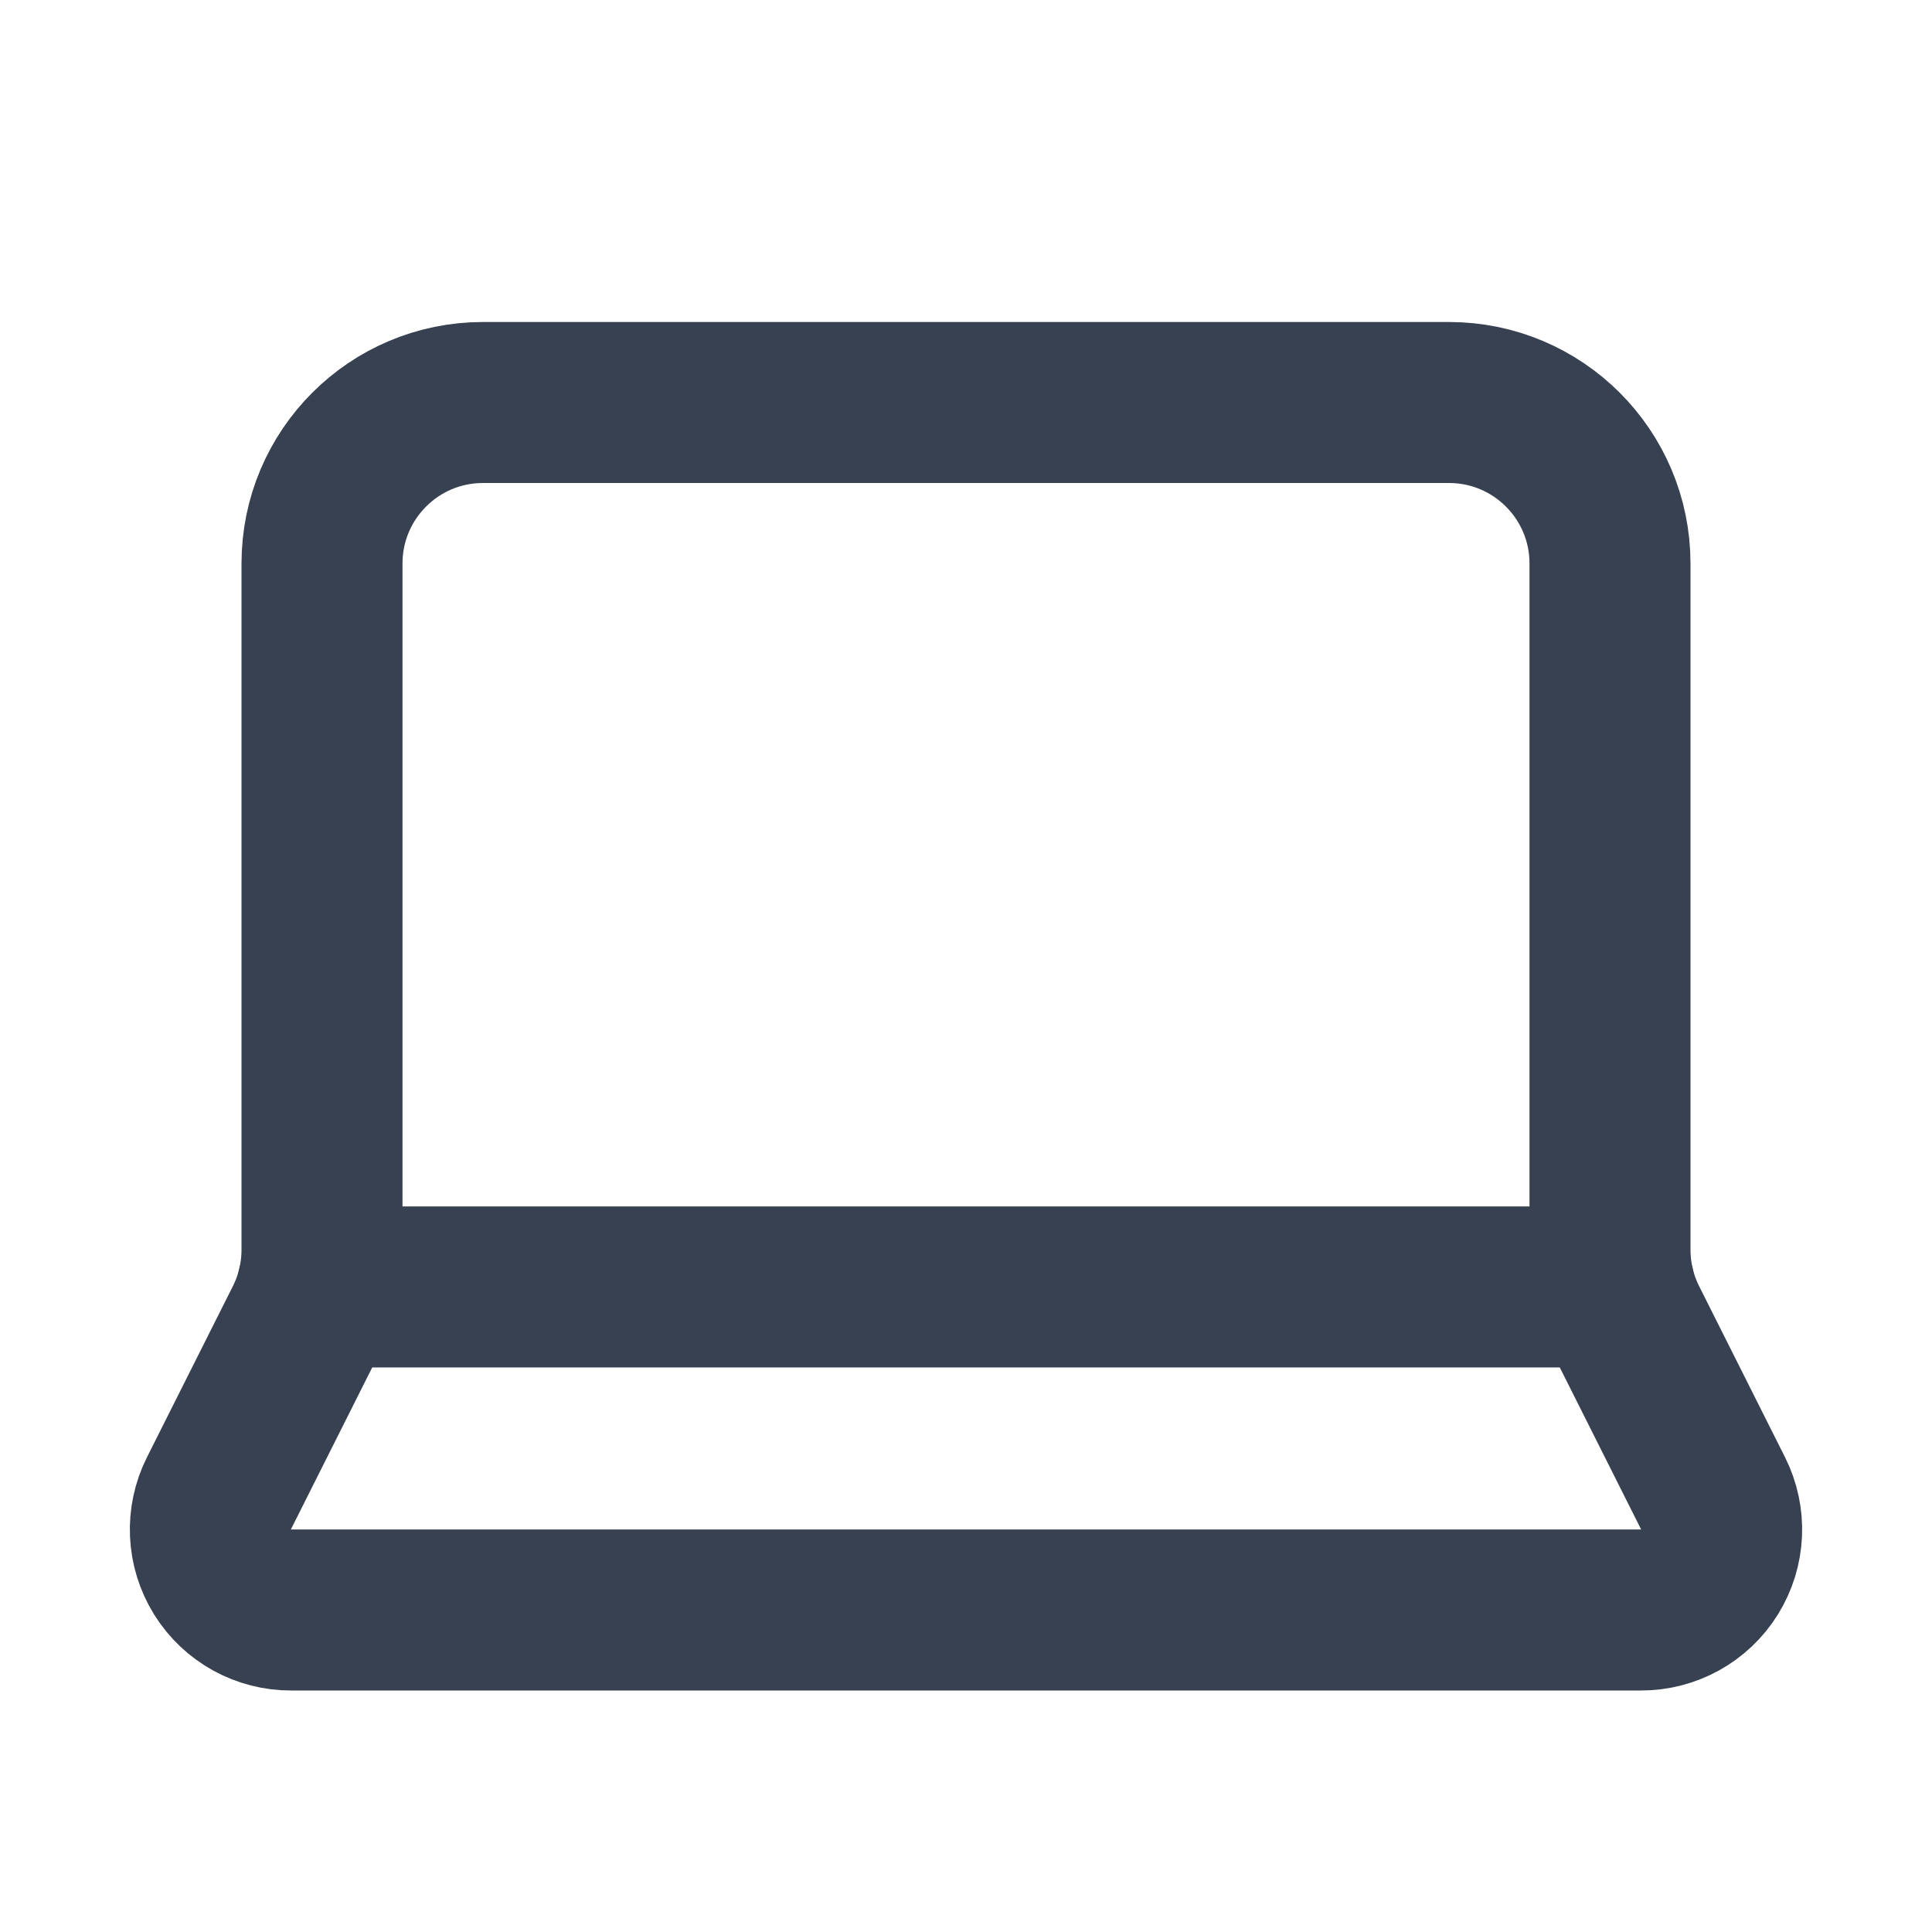
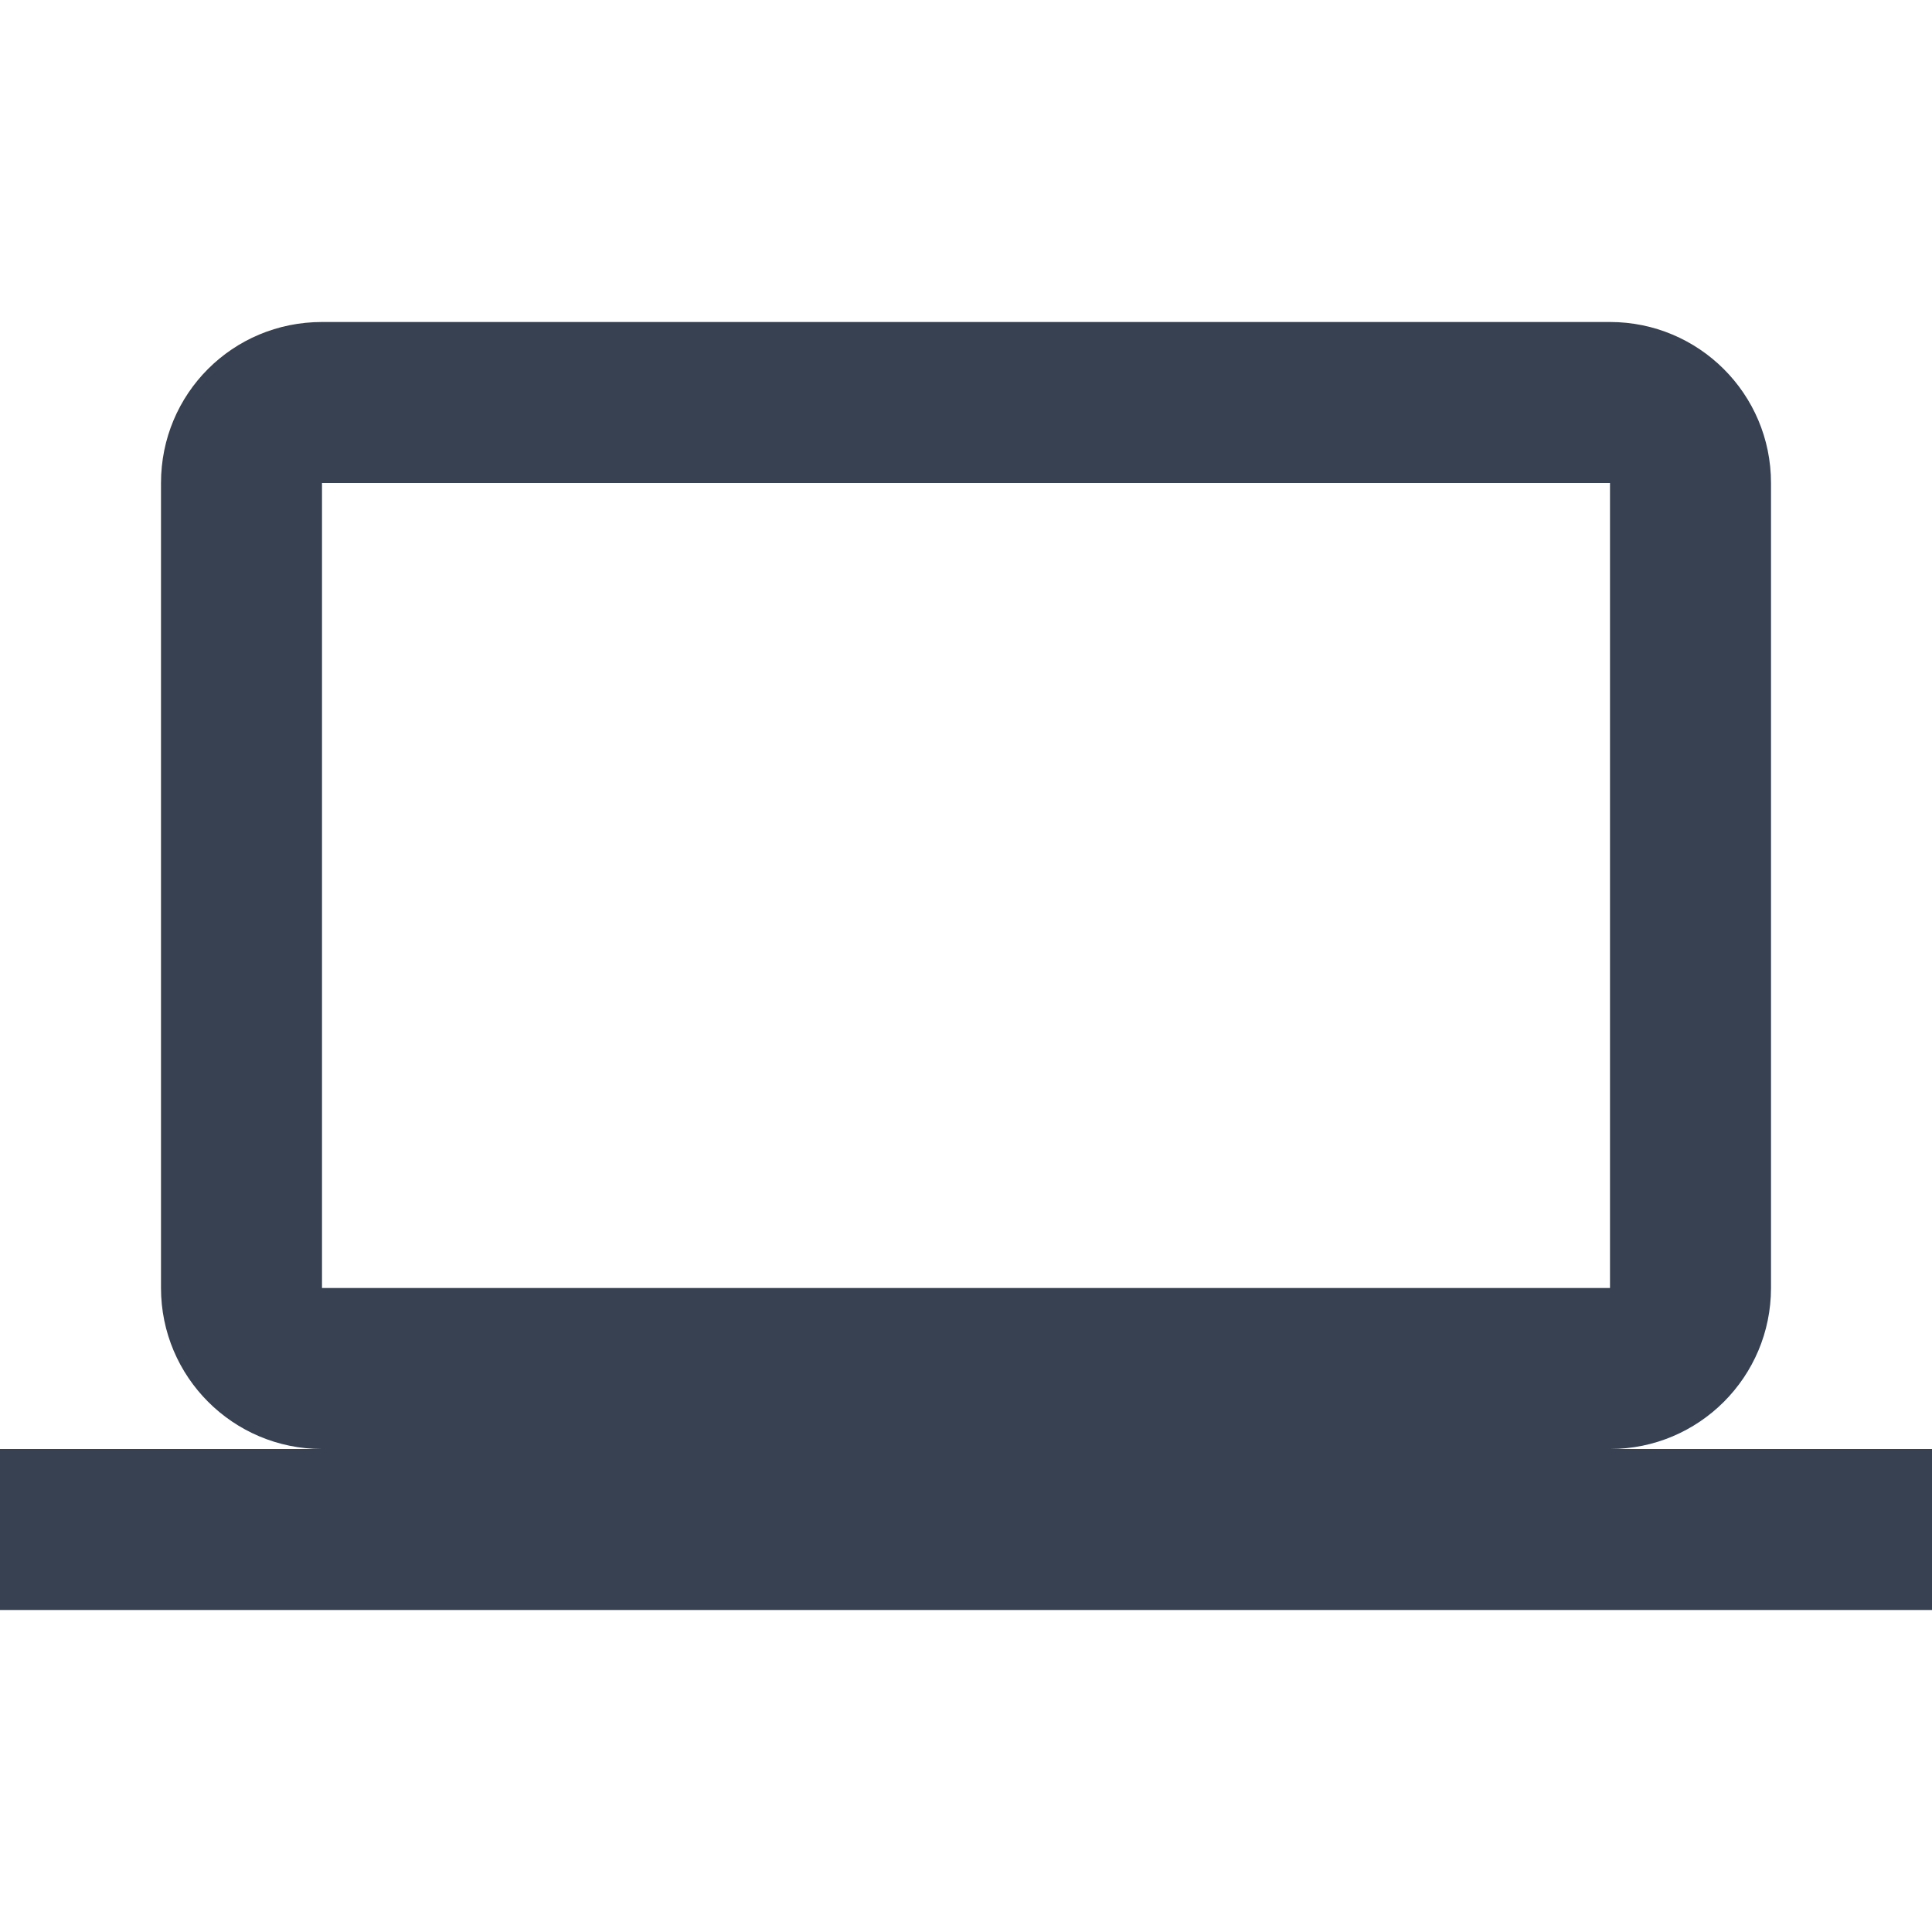
- <svg xmlns="http://www.w3.org/2000/svg" class="lucide lucide-laptop" width="24" height="24" viewBox="0 0 24 24" fill="none" stroke="currentColor" stroke-width="2" stroke-linecap="round" stroke-linejoin="round">
+ <svg xmlns="http://www.w3.org/2000/svg" class="mdi mdi-laptop" width="24" height="24" viewBox="0 0 24 24" fill="currentColor">
  <style>:root{color:#374151;}@media(prefers-color-scheme:dark){:root{color:#e5e7eb;}}</style>
-   <path d="M18 5a2 2 0 0 1 2 2v8.526a2 2 0 0 0 .212.897l1.068 2.127a1 1 0 0 1-.9 1.45H3.62a1 1 0 0 1-.9-1.45l1.068-2.127A2 2 0 0 0 4 15.526V7a2 2 0 0 1 2-2z" />
-   <path d="M20.054 15.987H3.946" />
+   <path d="M4,6H20V16H4M20,18A2,2 0 0,0 22,16V6C22,4.89 21.1,4 20,4H4C2.89,4 2,4.89 2,6V16A2,2 0 0,0 4,18H0V20H24V18H20Z" />
</svg>
